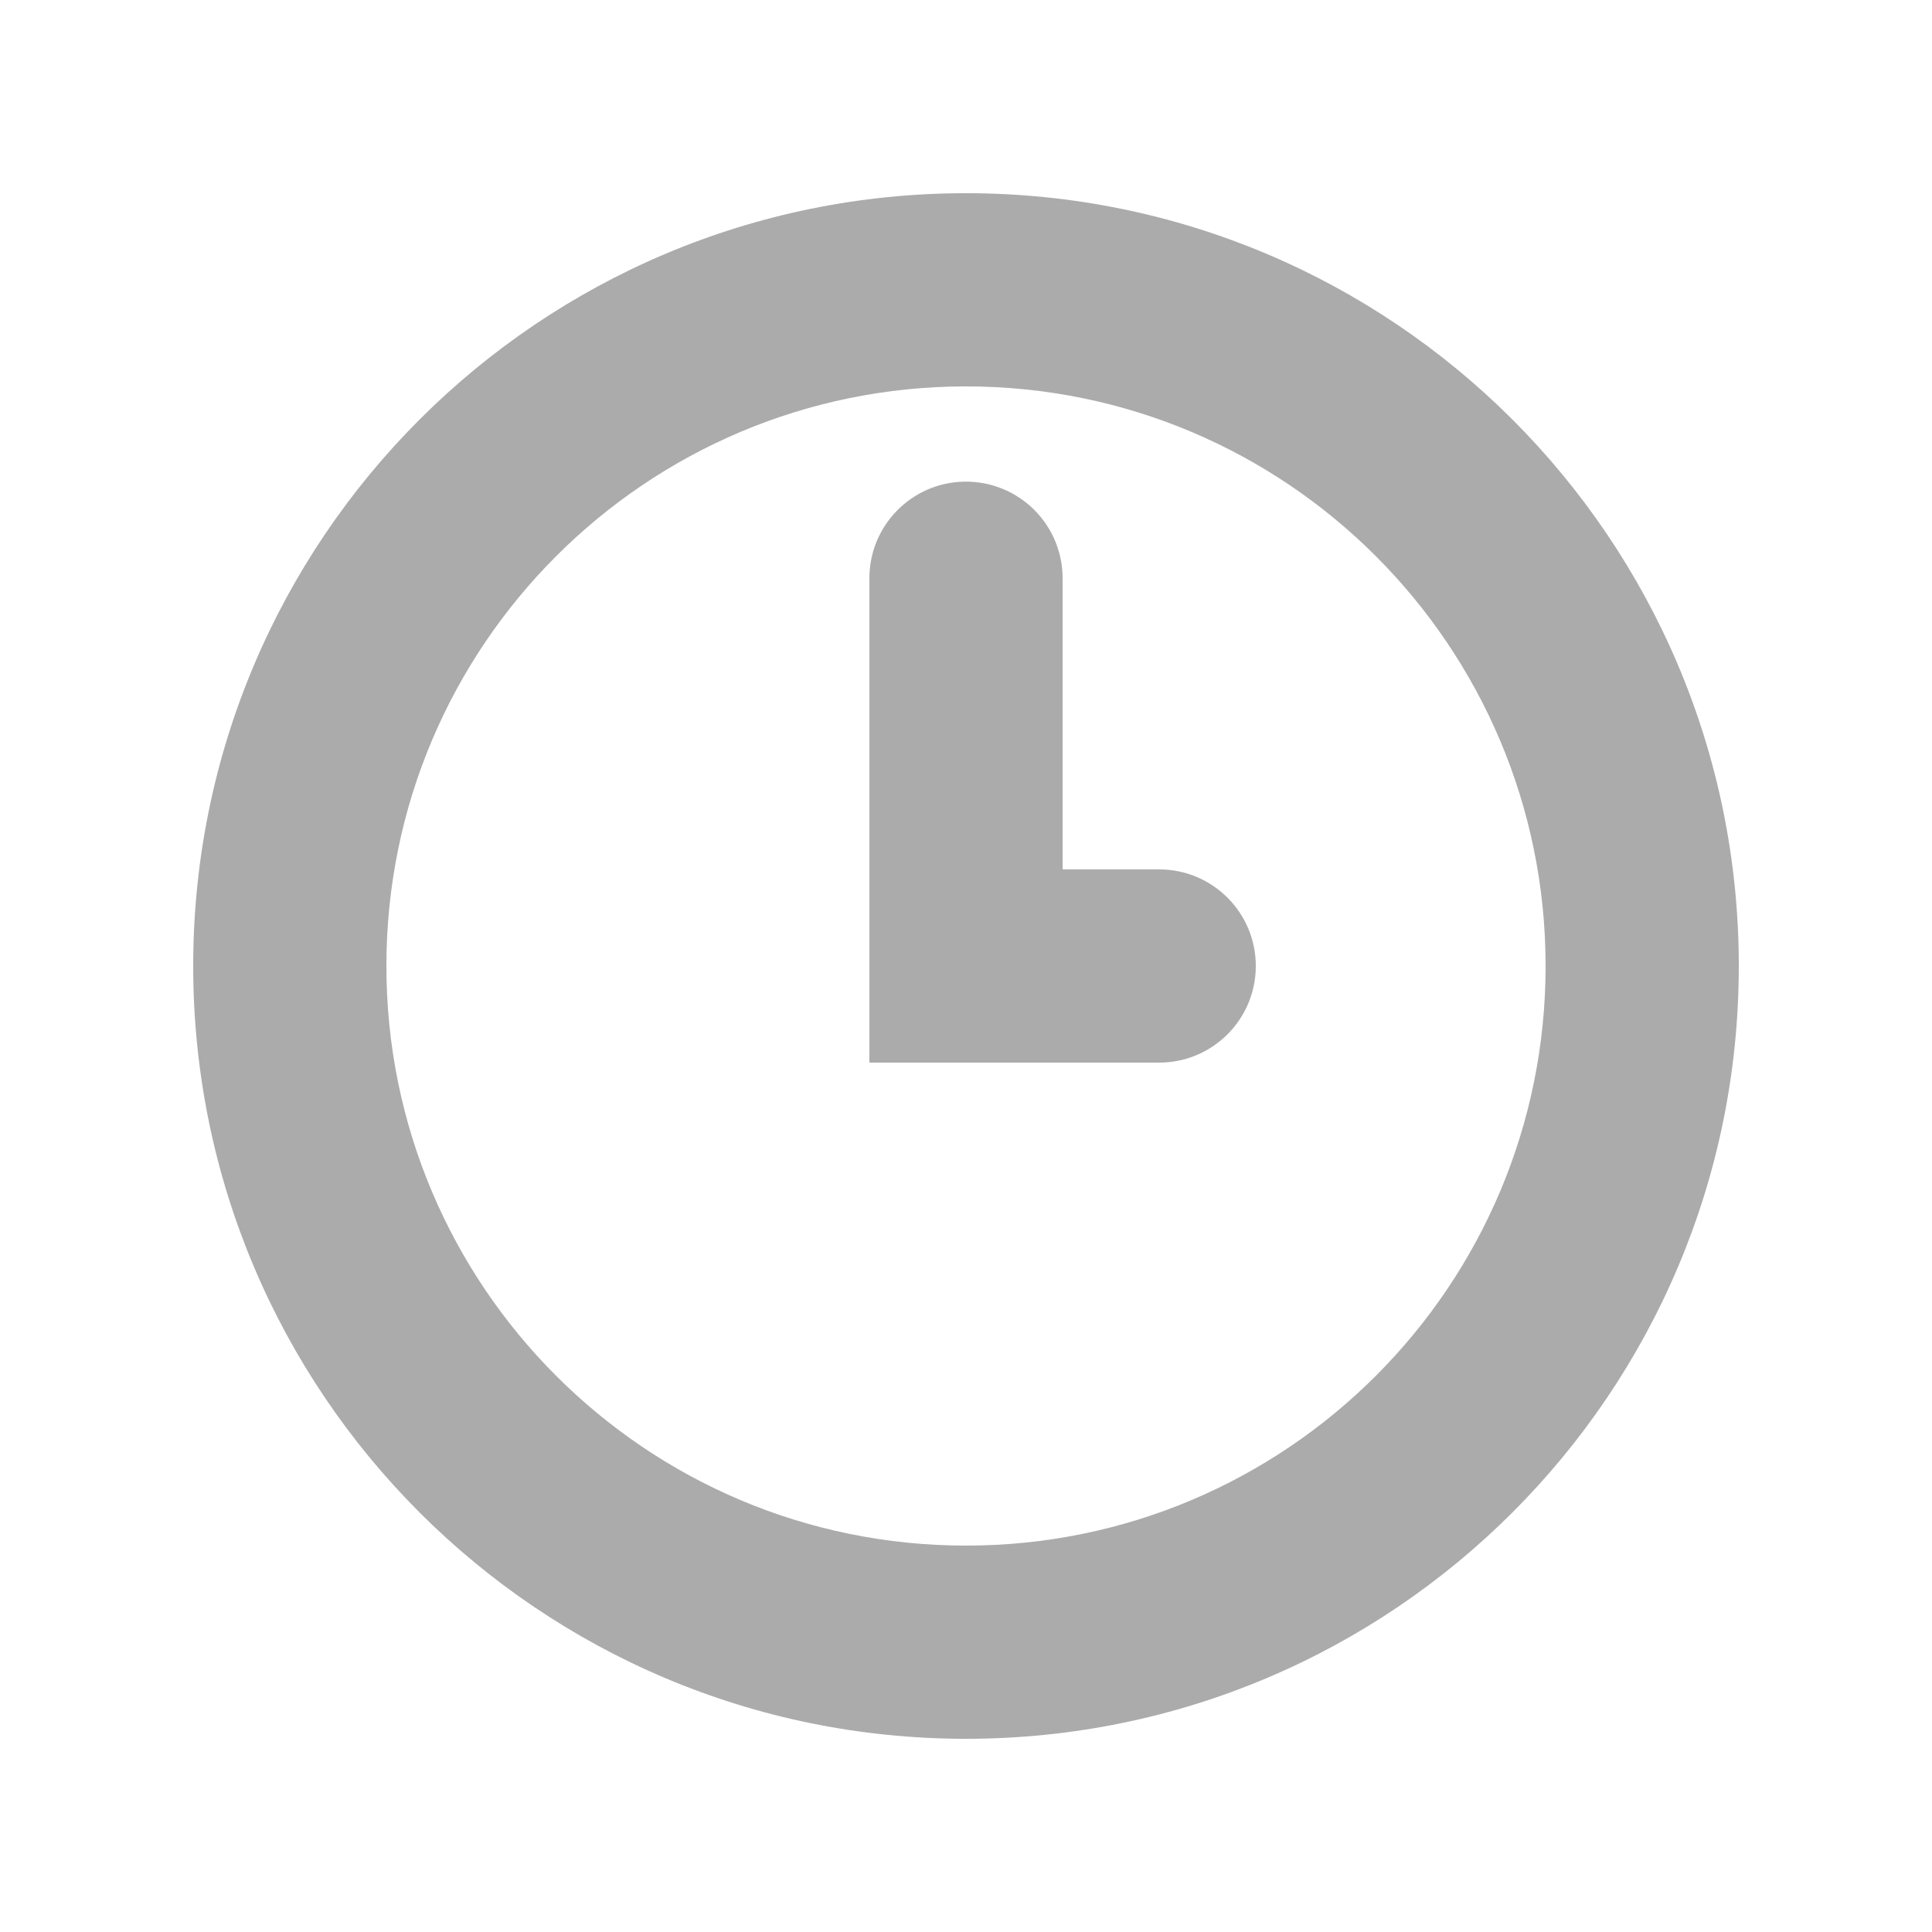
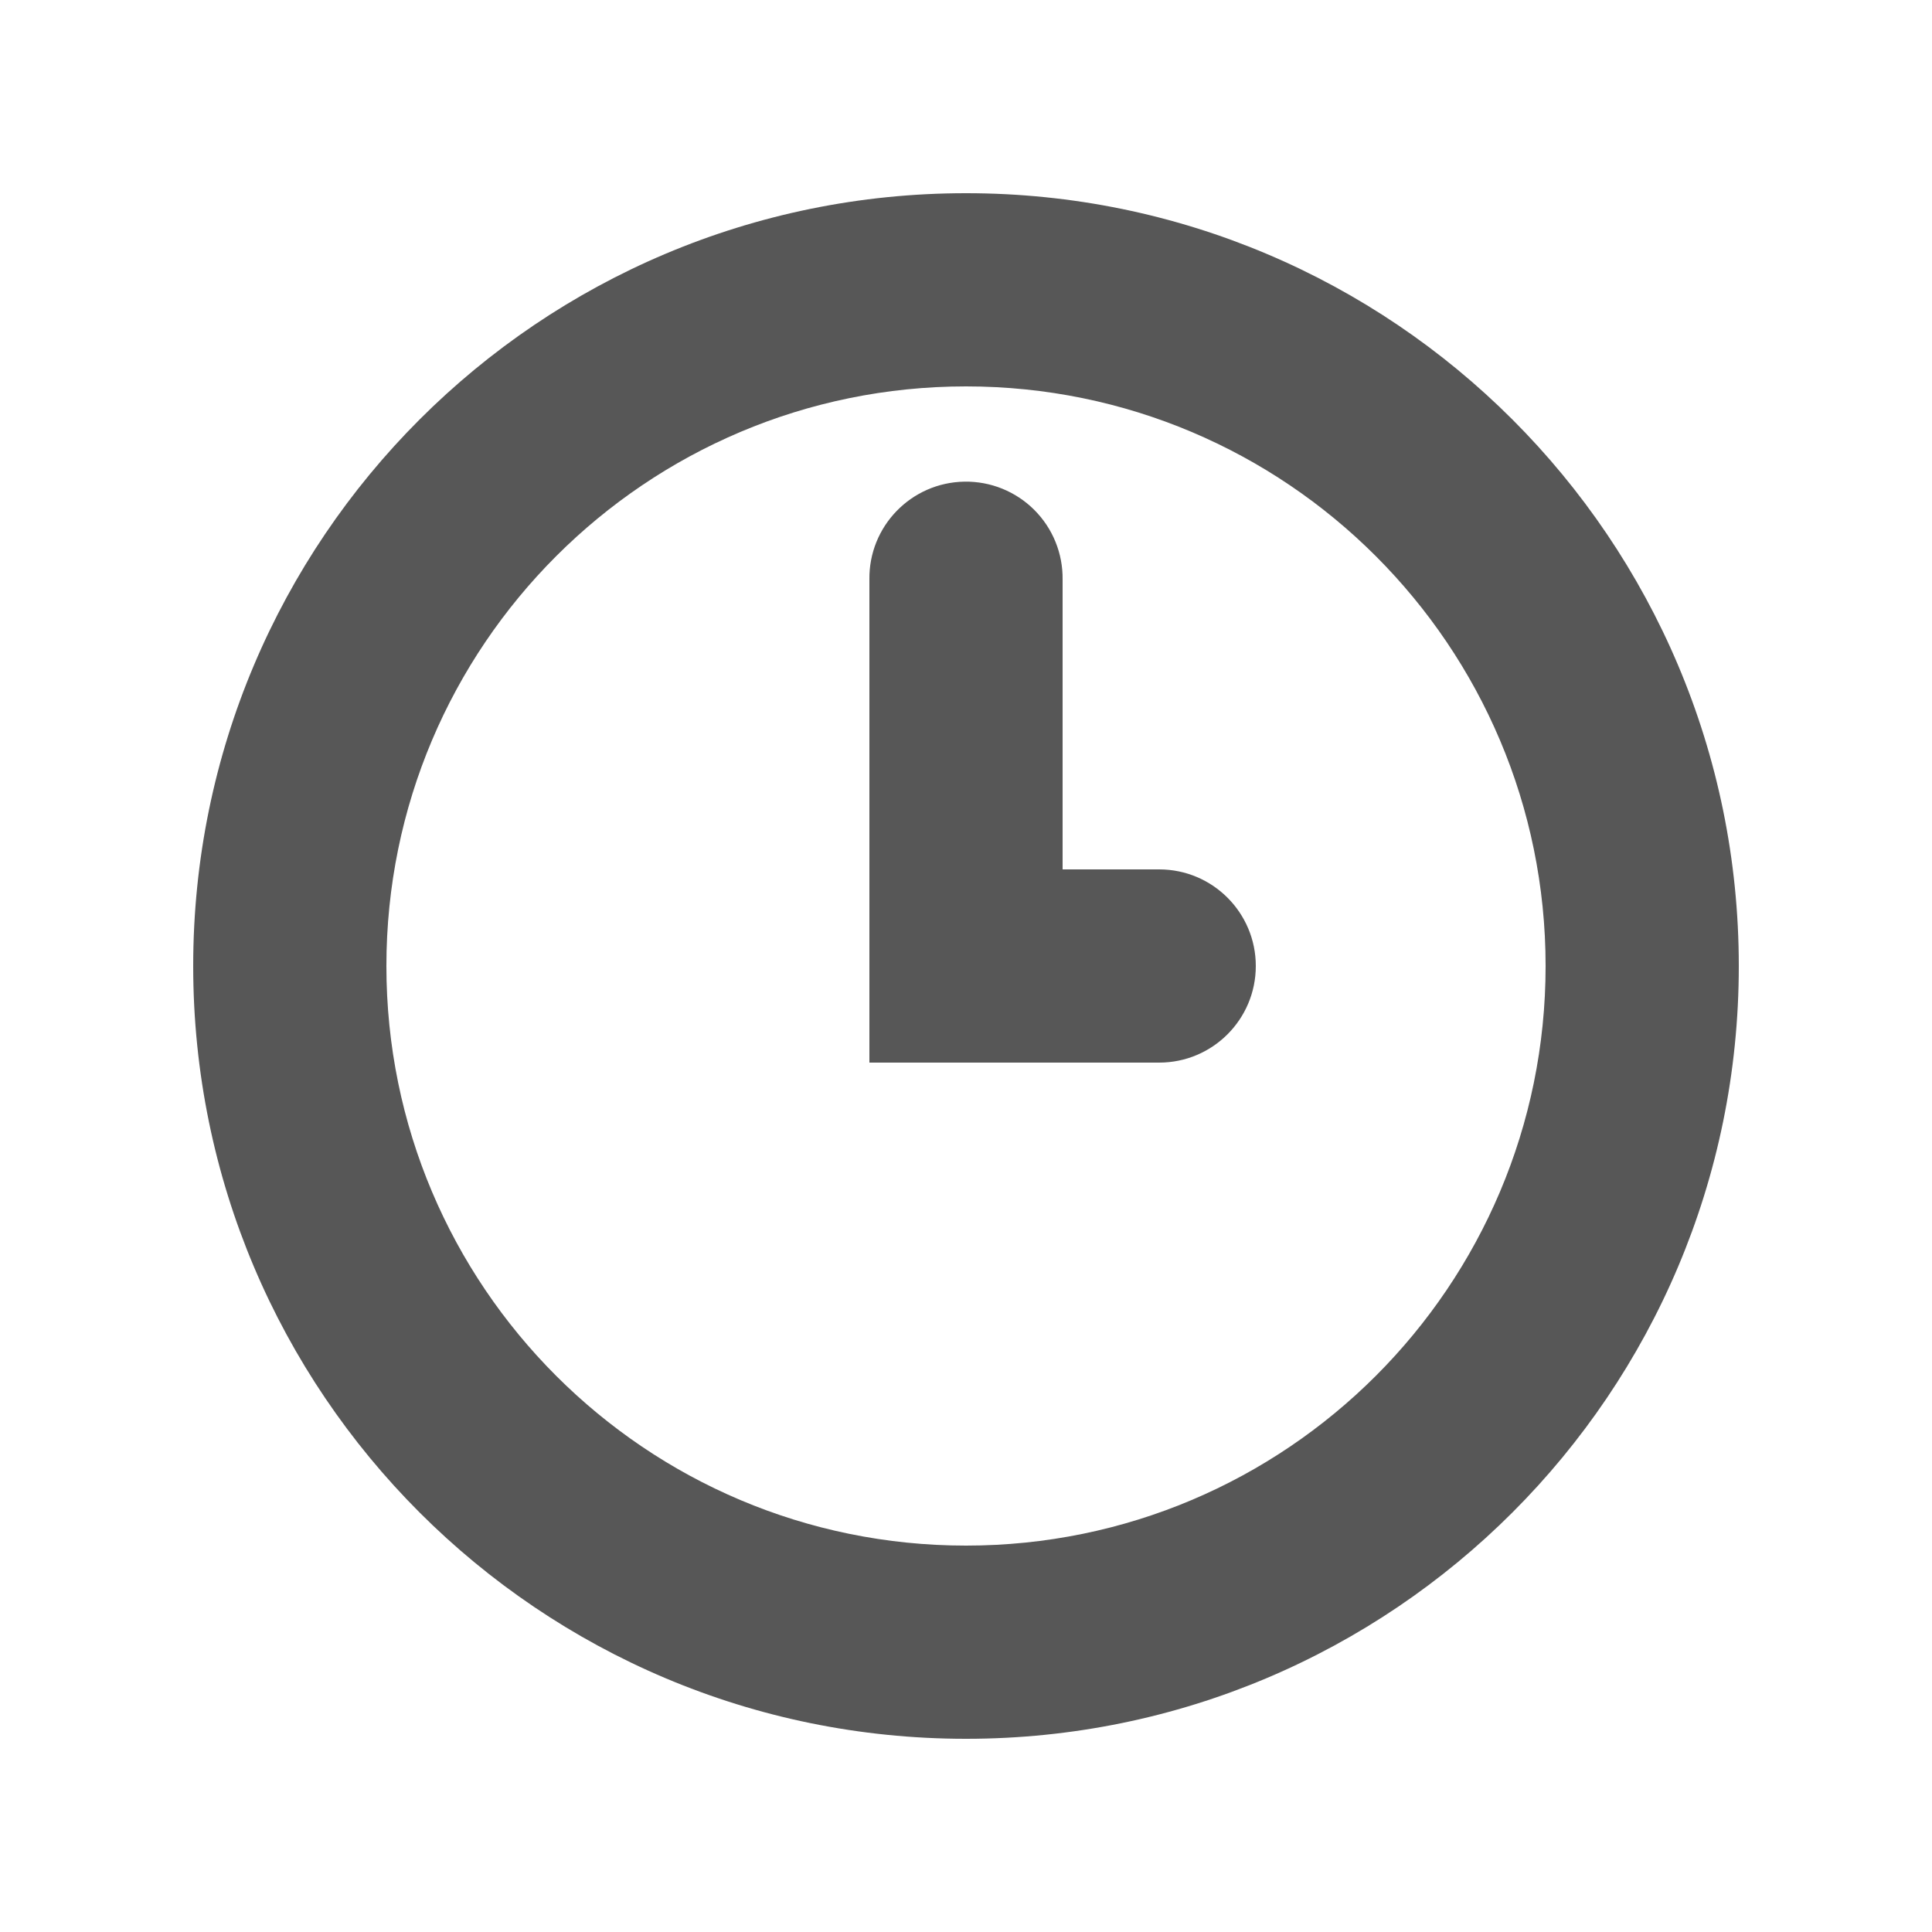
<svg xmlns="http://www.w3.org/2000/svg" width="20" height="20">
-   <path d="M10 2a8 8 0 0 0-8 8 8 8 0 0 0 8 8 8 8 0 0 0 8-8 8 8 0 0 0-8-8m0 2a6 6 0 0 1 6 6 6 6 0 0 1-6 6 6 6 0 0 1-6-6 6 6 0 0 1 6-6" opacity=".33" />
-   <path d="M9.984 4.986A1 1 0 0 0 9 6v5h3a1 1 0 1 0 0-2h-1V6a1 1 0 0 0-1.016-1.014" opacity=".33" />
+   <path d="M10 2a8 8 0 0 0-8 8 8 8 0 0 0 8 8 8 8 0 0 0 8-8 8 8 0 0 0-8-8m0 2a6 6 0 0 1 6 6 6 6 0 0 1-6 6 6 6 0 0 1-6-6 6 6 0 0 1 6-6" opacity=".66" />
+   <path d="M9.984 4.986A1 1 0 0 0 9 6v5h3a1 1 0 1 0 0-2h-1V6a1 1 0 0 0-1.016-1.014" opacity=".66" />
</svg>
